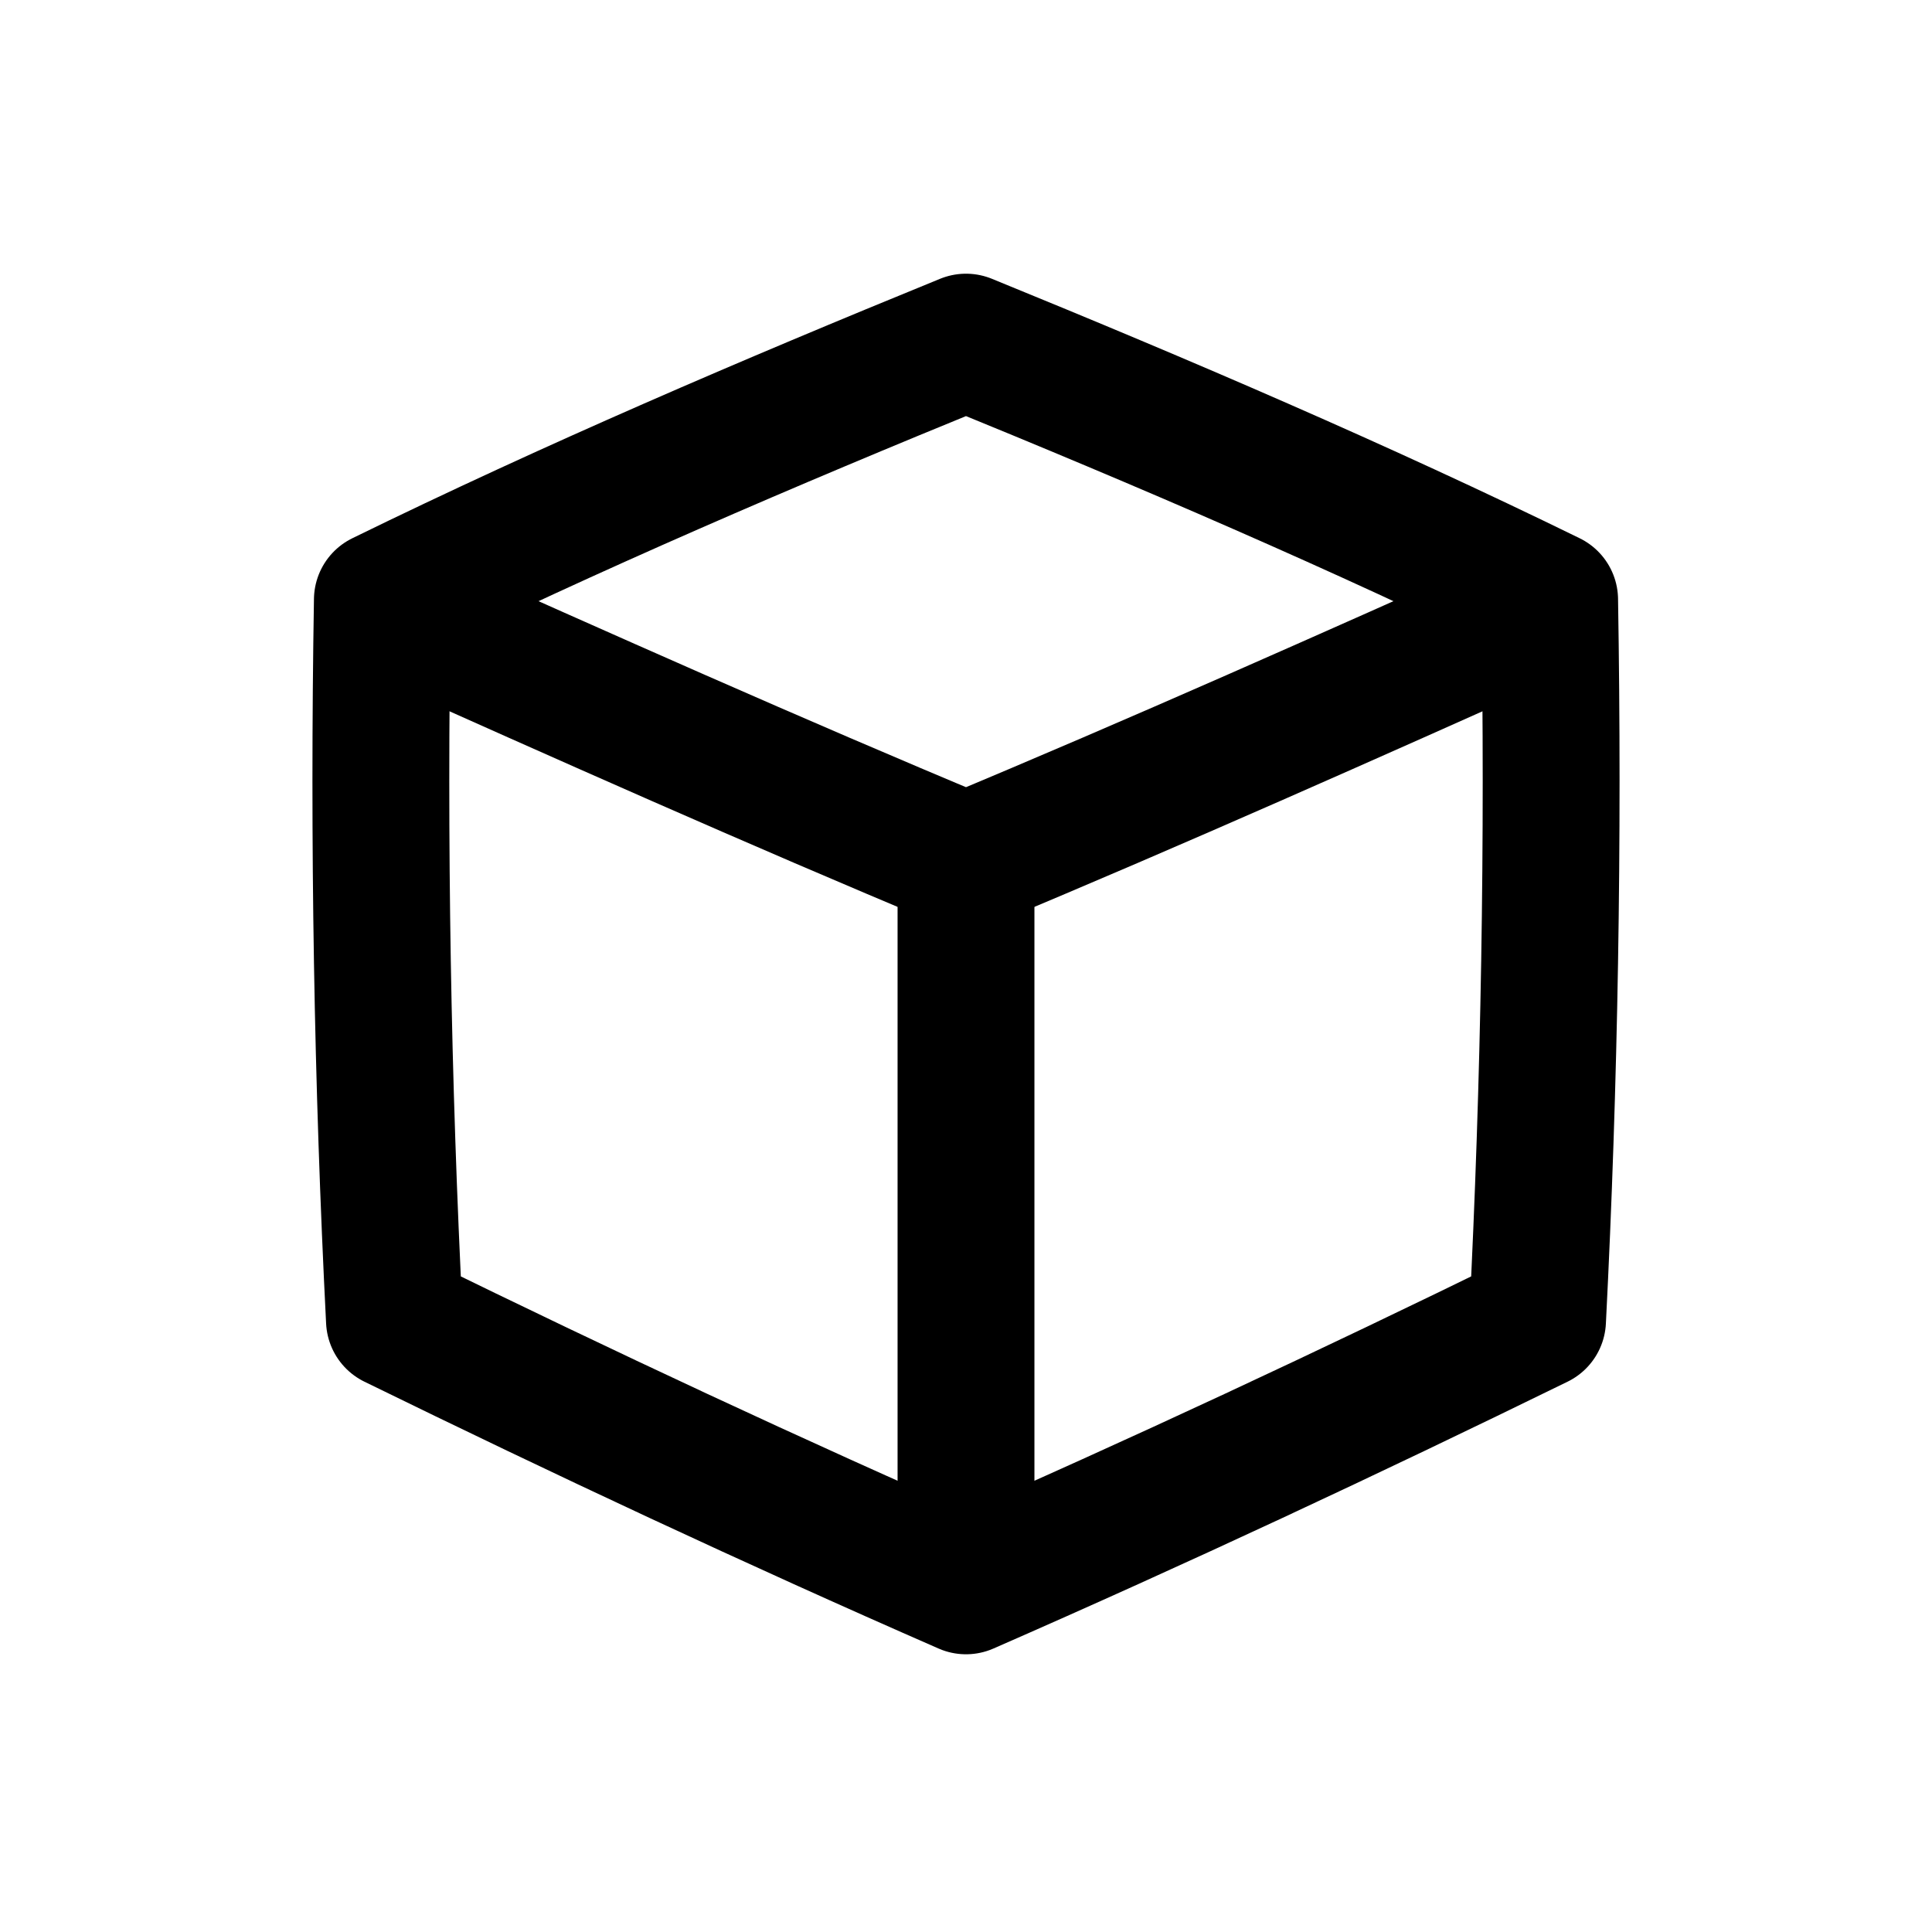
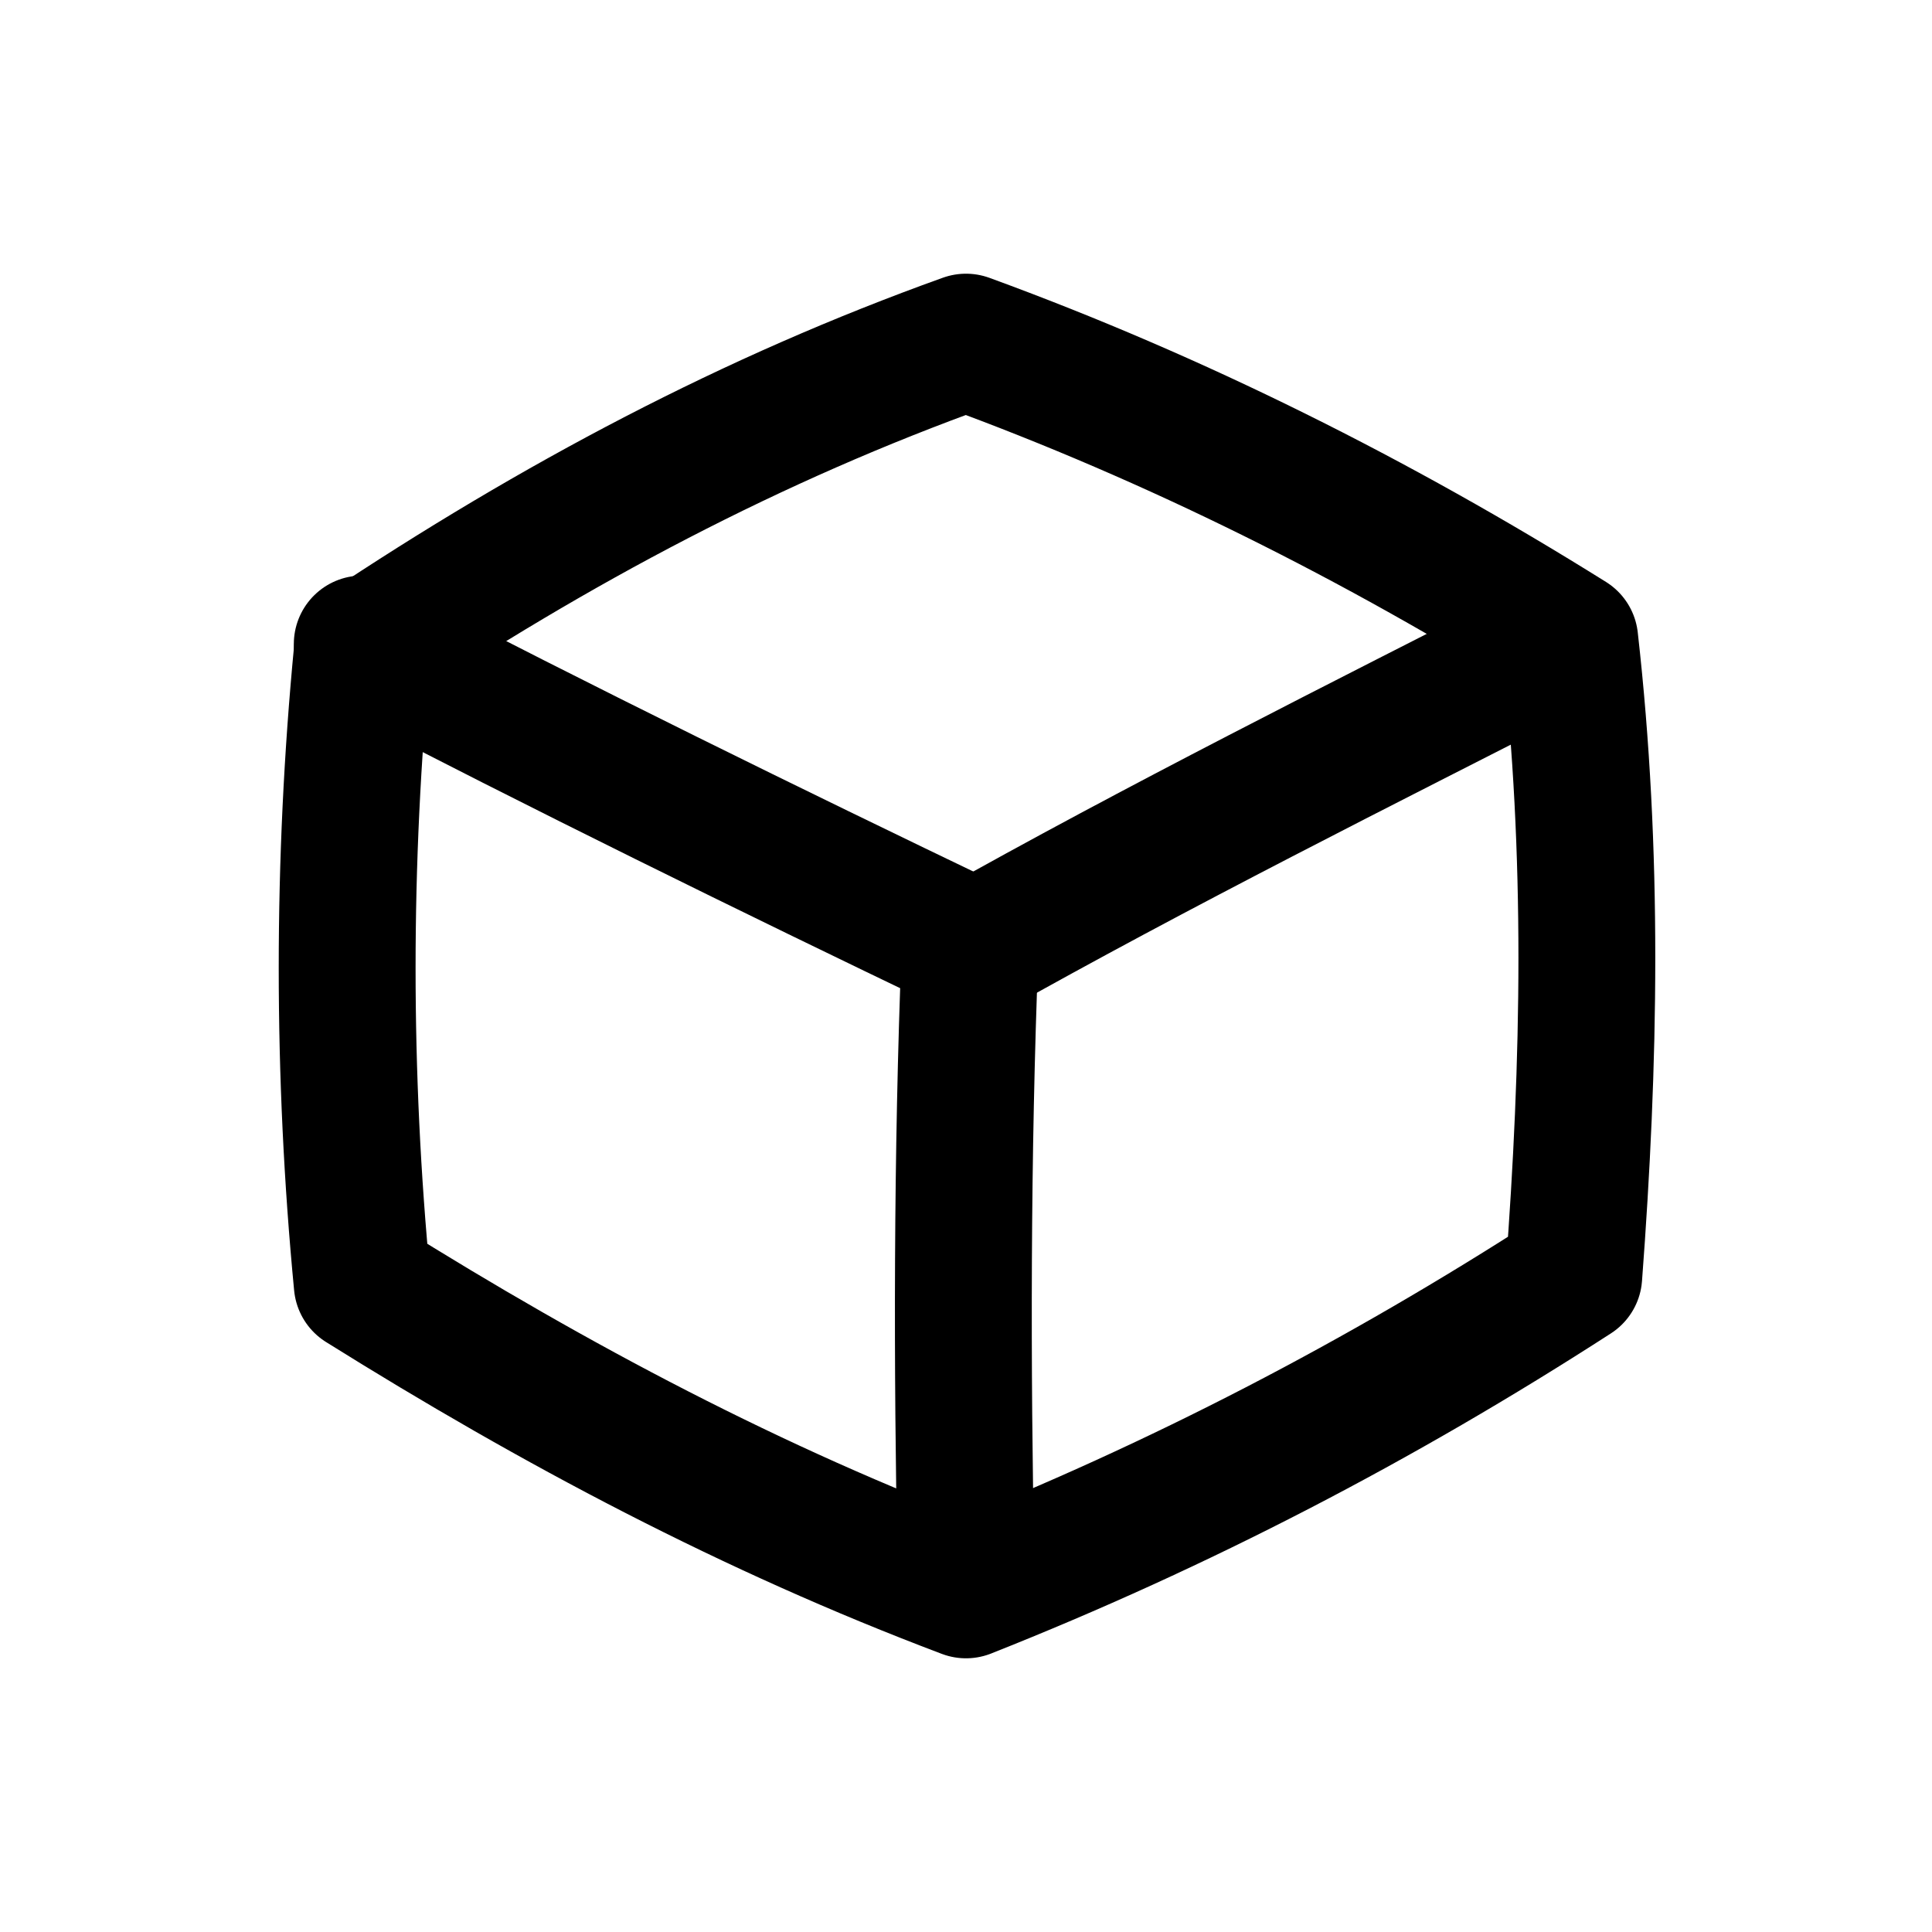
<svg xmlns="http://www.w3.org/2000/svg" width="48" height="48" viewBox="0 0 48 48" fill="none" stroke="currentColor" stroke-width="3.4" stroke-linecap="round" stroke-linejoin="round">
-   <path d="M 24 8.5 C 28.9 10.5, 33.8 12.6, 38.5 14.9 C 38.6 20.9, 38.5 26.9, 38.2 32.8 C 33.5 35.1, 28.8 37.3, 24 39.4 C 19.2 37.3, 14.5 35.1, 9.8 32.8 C 9.5 26.9, 9.4 20.9, 9.5 14.9 C 14.2 12.6, 19.1 10.5, 24 8.5 Z" />
-   <path d="M 9.8 15.2 C 14.5 17.3, 19.2 19.4, 24 21.4 C 28.8 19.4, 33.5 17.3, 38.2 15.2" />
-   <path d="M 24 21.7 C 24 27.6, 24 33.5, 24 39.2" />
+   <path d="M 24.0 8.5 C 29.2 10.4, 34.2 12.9, 39.0 15.9 C 39.6 21.2, 39.5 26.4, 39.1 31.7 C 34.3 34.8, 29.3 37.4, 24.0 39.5 C 18.7 37.5, 13.8 34.9, 9.0 31.9 C 8.5 26.7, 8.5 21.4, 9.0 16.2 C 13.8 13.0, 18.7 10.4, 24.0 8.5 Z" />
+   <path d="M 9.0 16.0 C 14.0 18.6, 19.1 21.1, 24.1 23.5" />
+   <path d="M 38.7 16.0 C 33.8 18.5, 28.8 21.0, 24.0 23.7" />
+   <path d="M 24.1 23.6 C 23.9 28.7, 23.9 33.9, 24.0 39.0" />
</svg>
